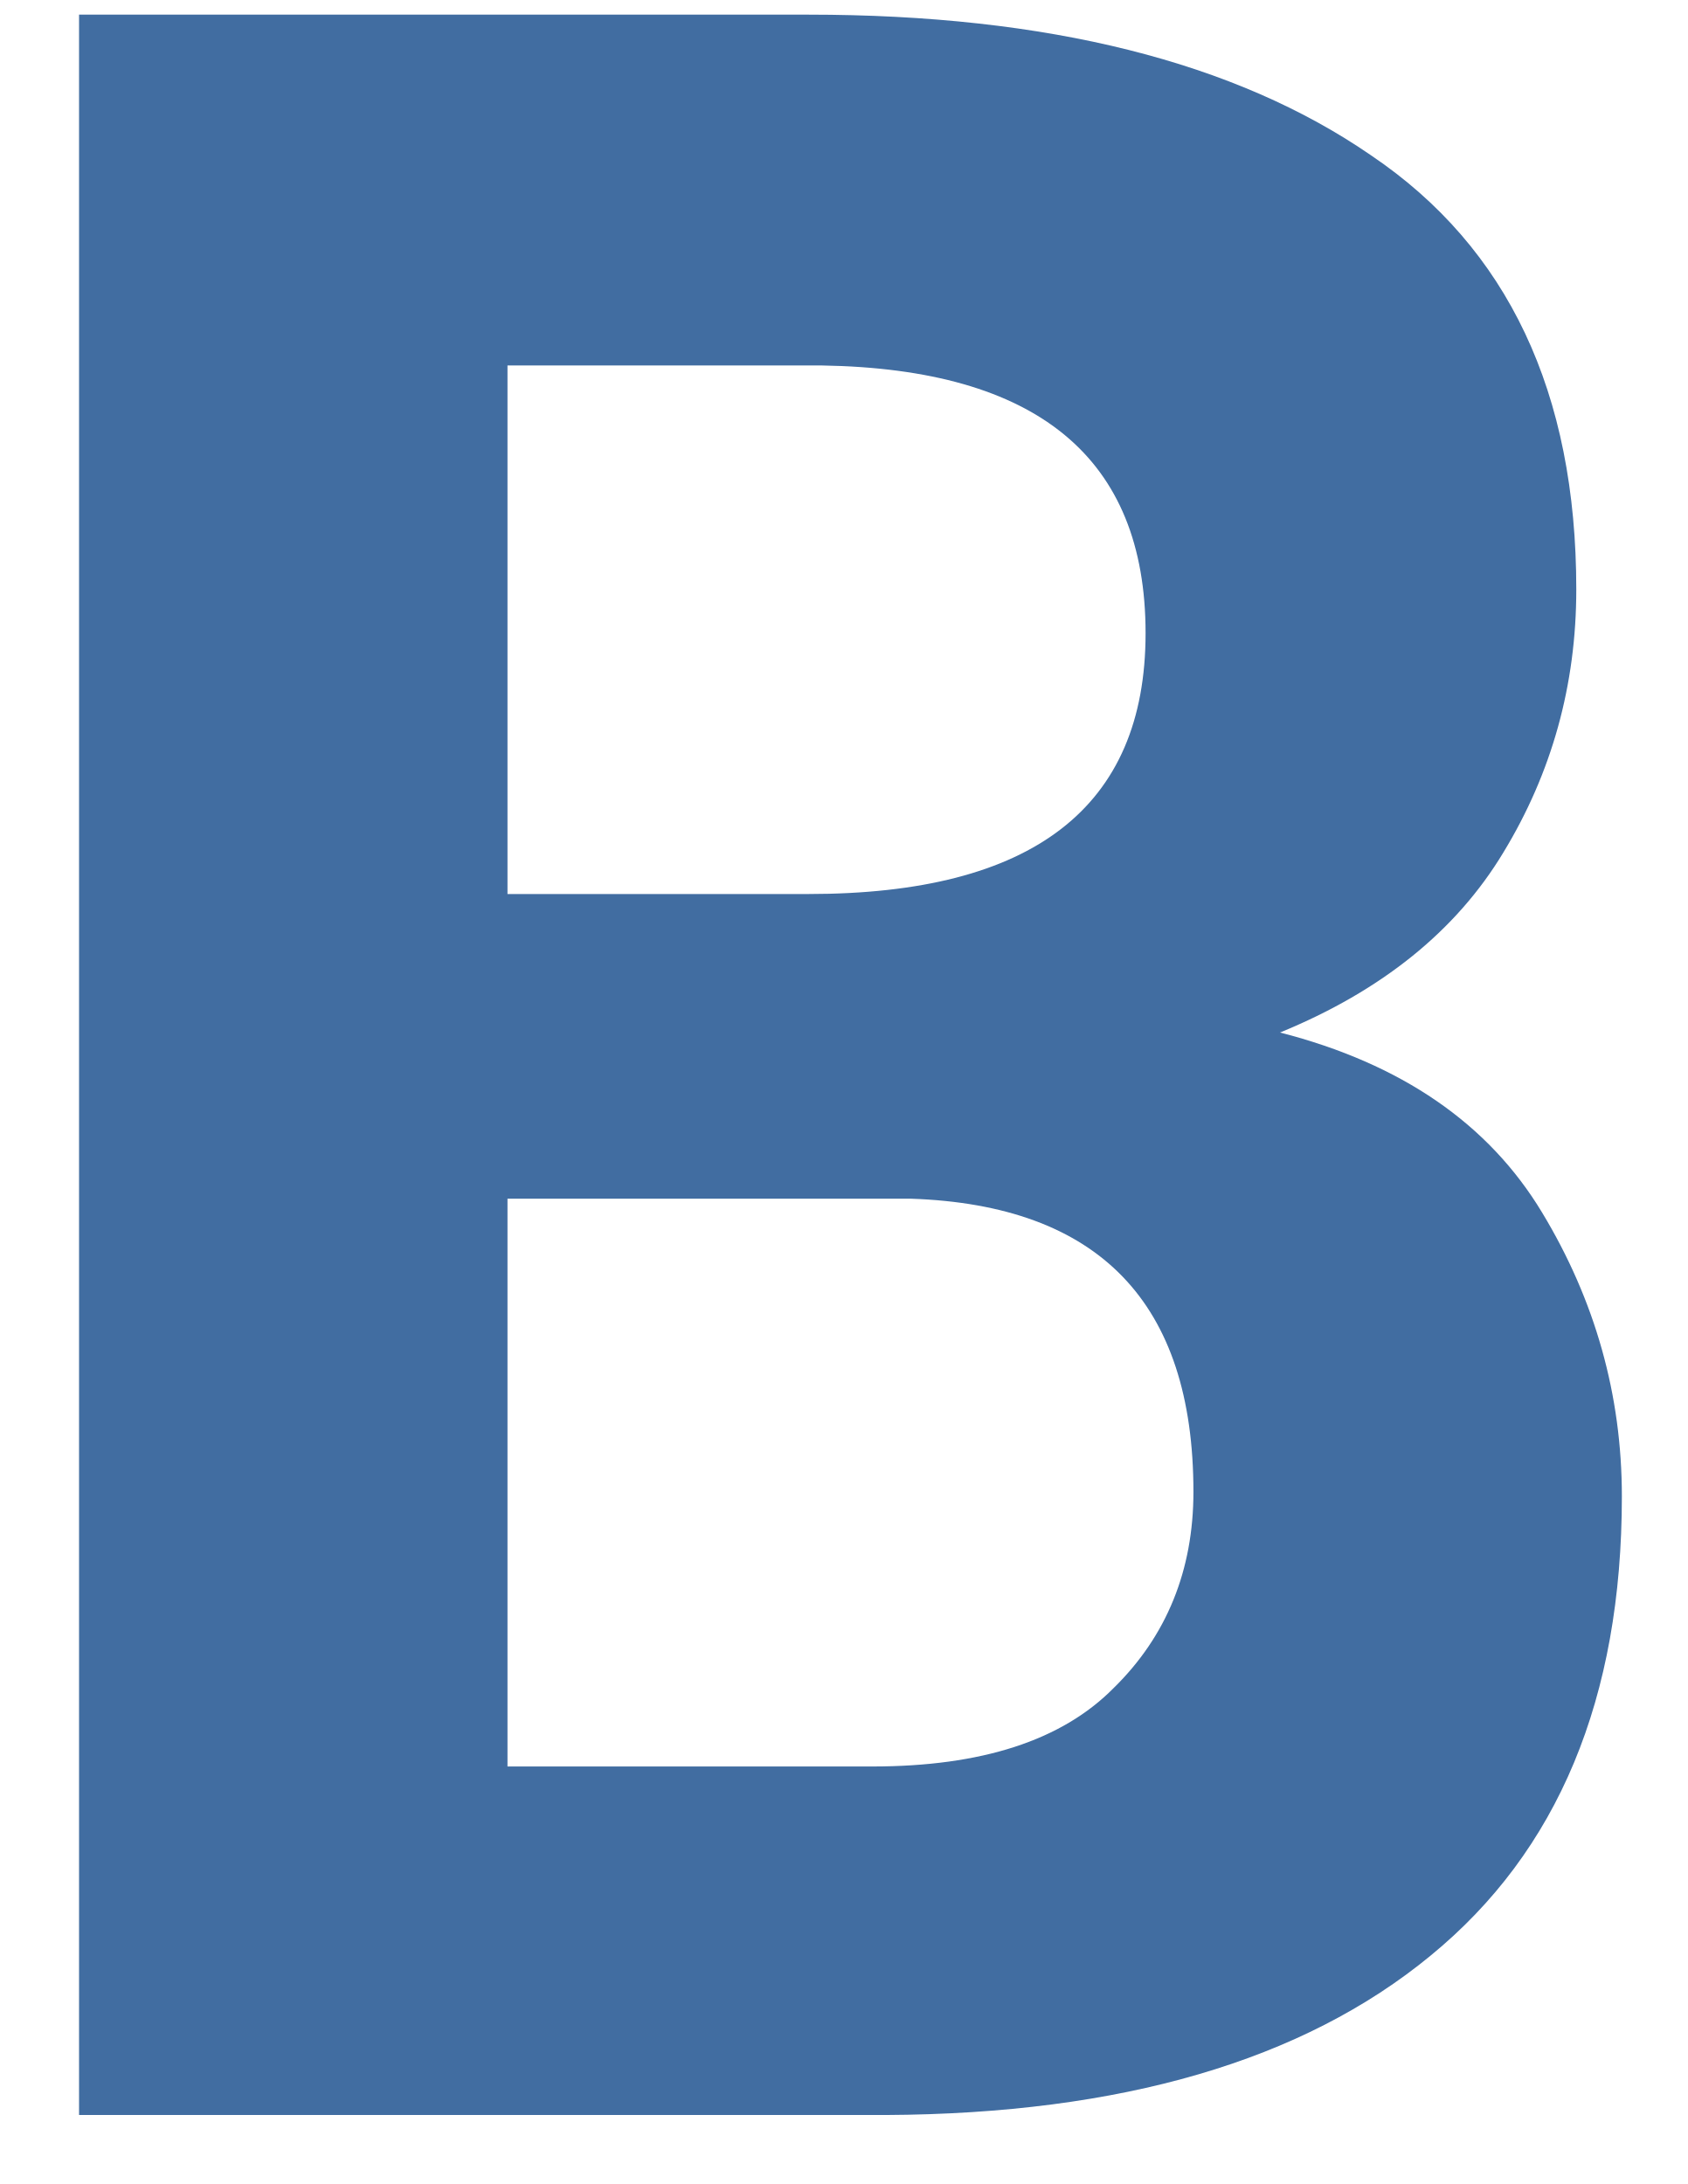
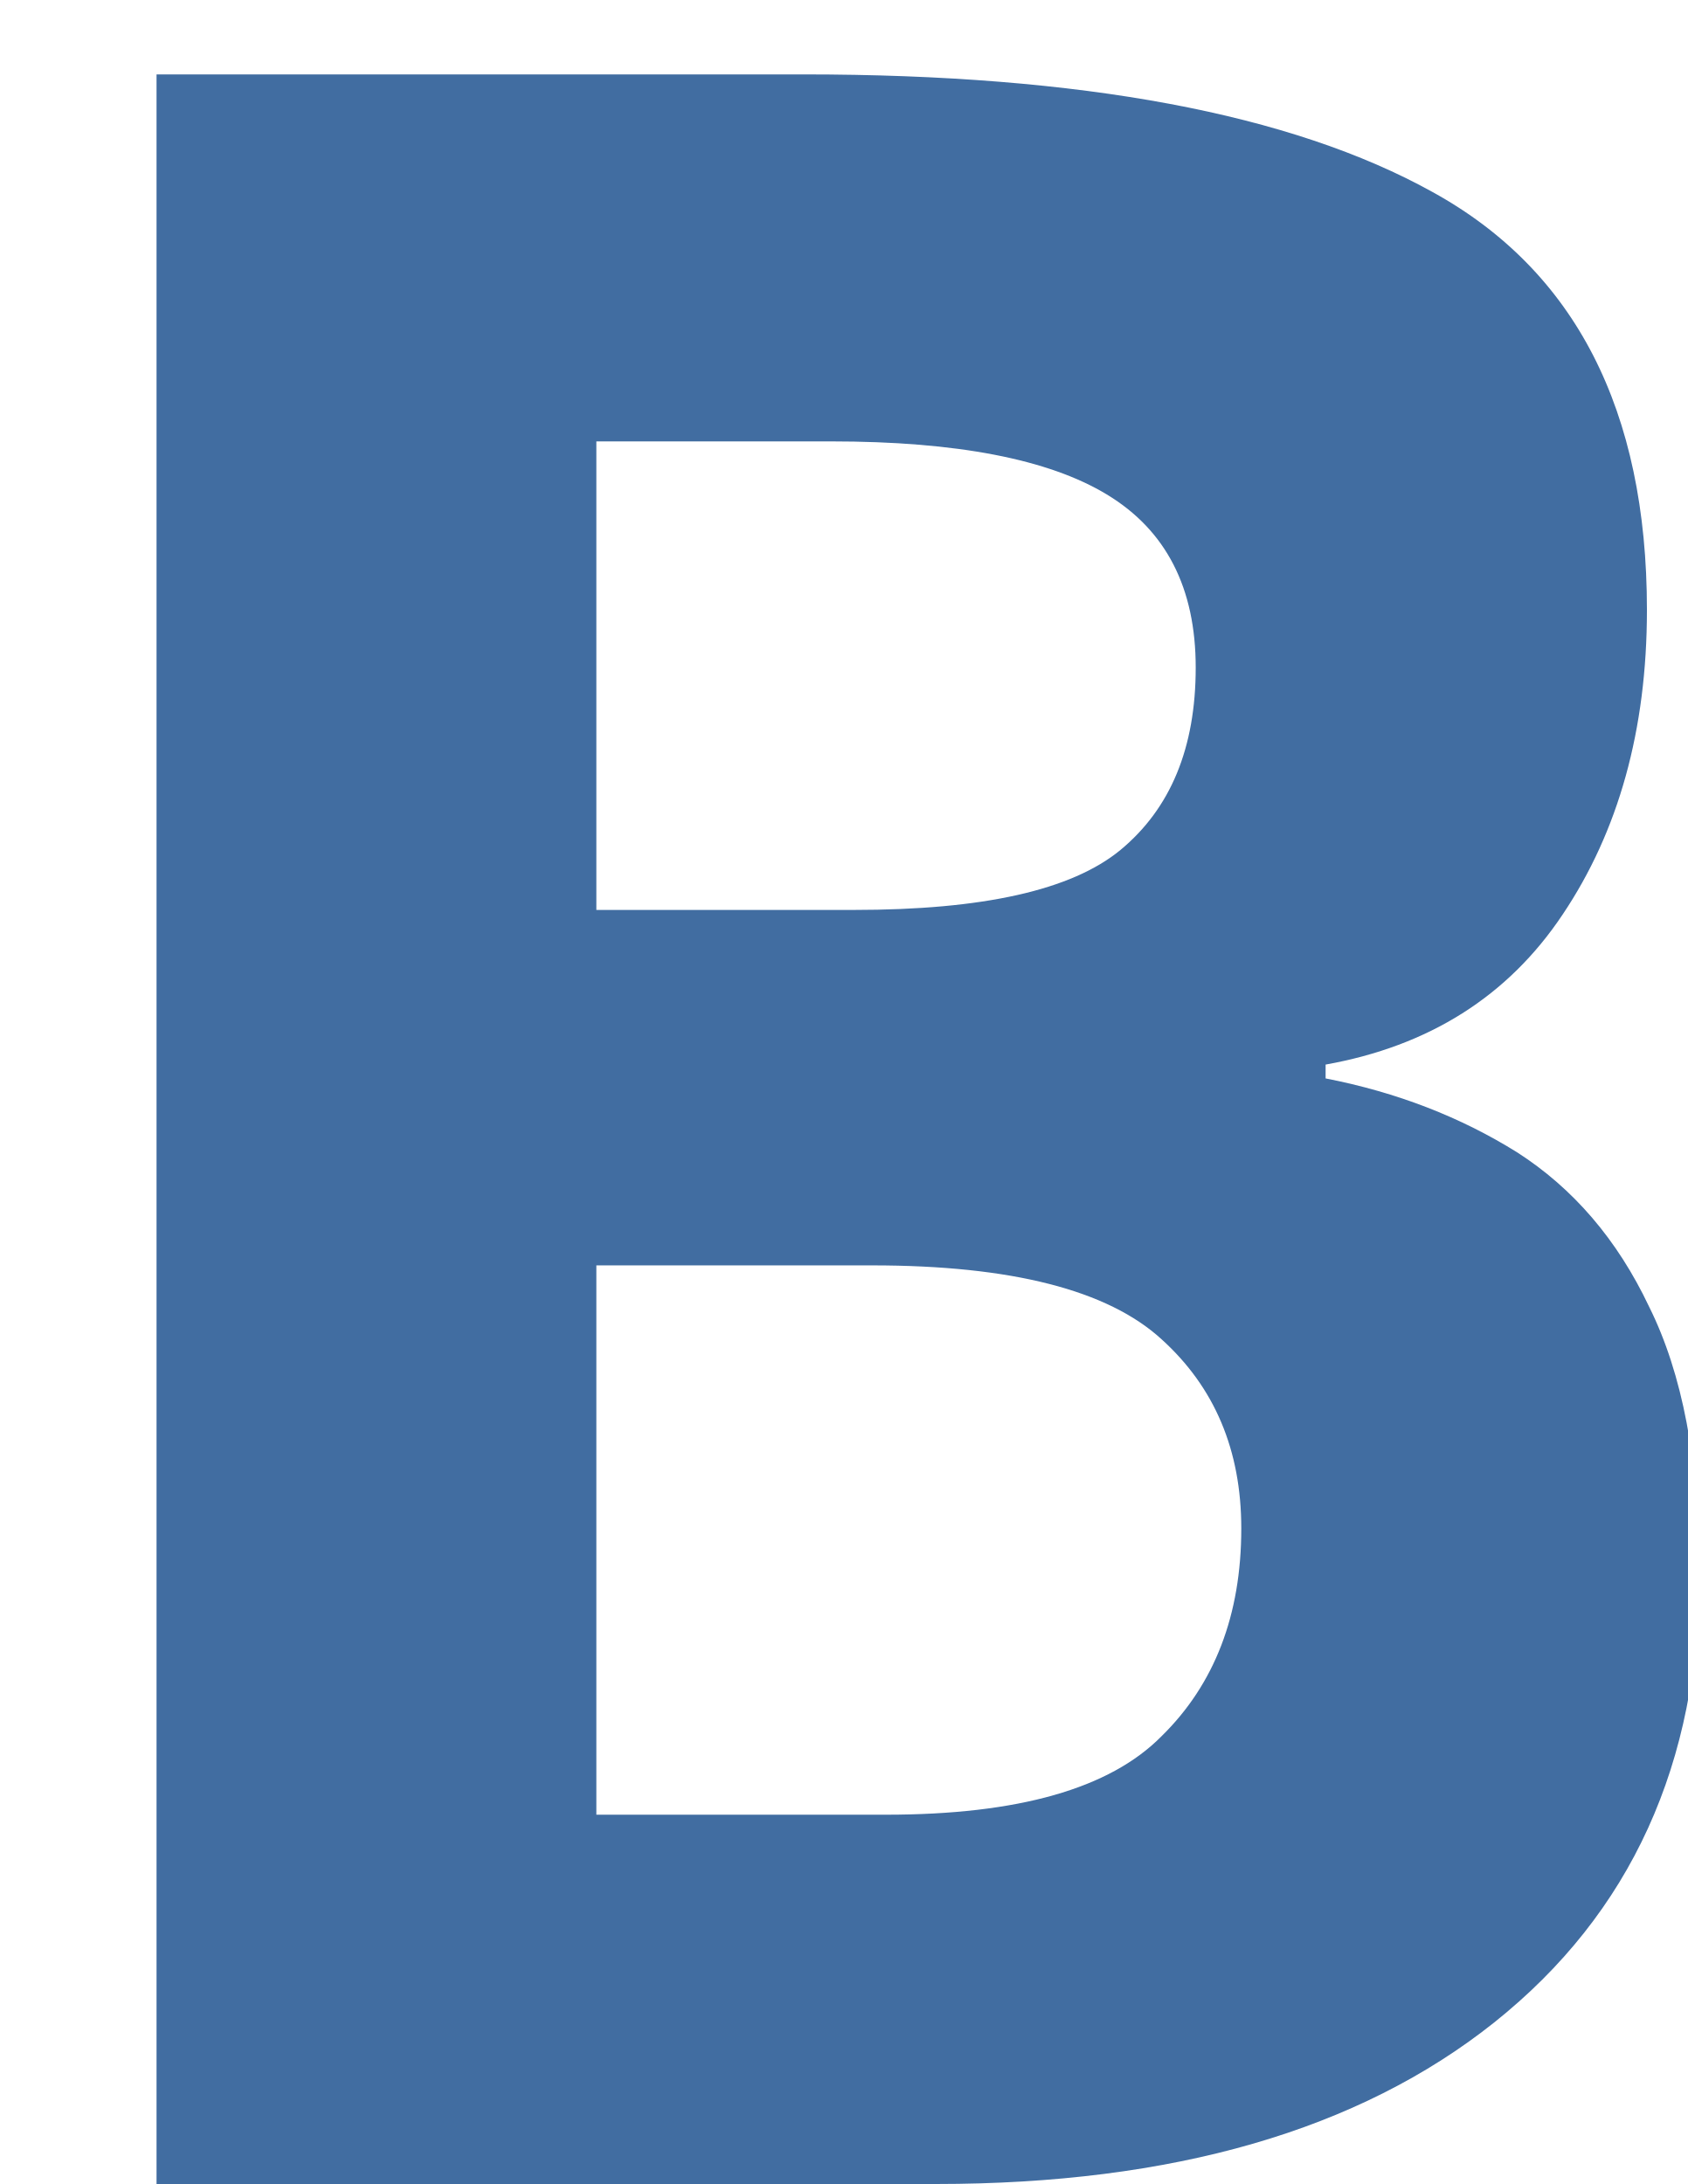
<svg xmlns="http://www.w3.org/2000/svg" width="17" height="22">
-   <text transform="matrix(1.469 0 0 1.488 -1.063 21.305)" font-size="20" fill="#416da1" font-family="Roboto" font-weight="700">B</text>
+   <text transform="matrix(1.469 0 0 1.488 -1.063 22)" font-size="20" fill="#416da1" font-family="Roboto-Bold" font-weight="700">B</text>
</svg>
